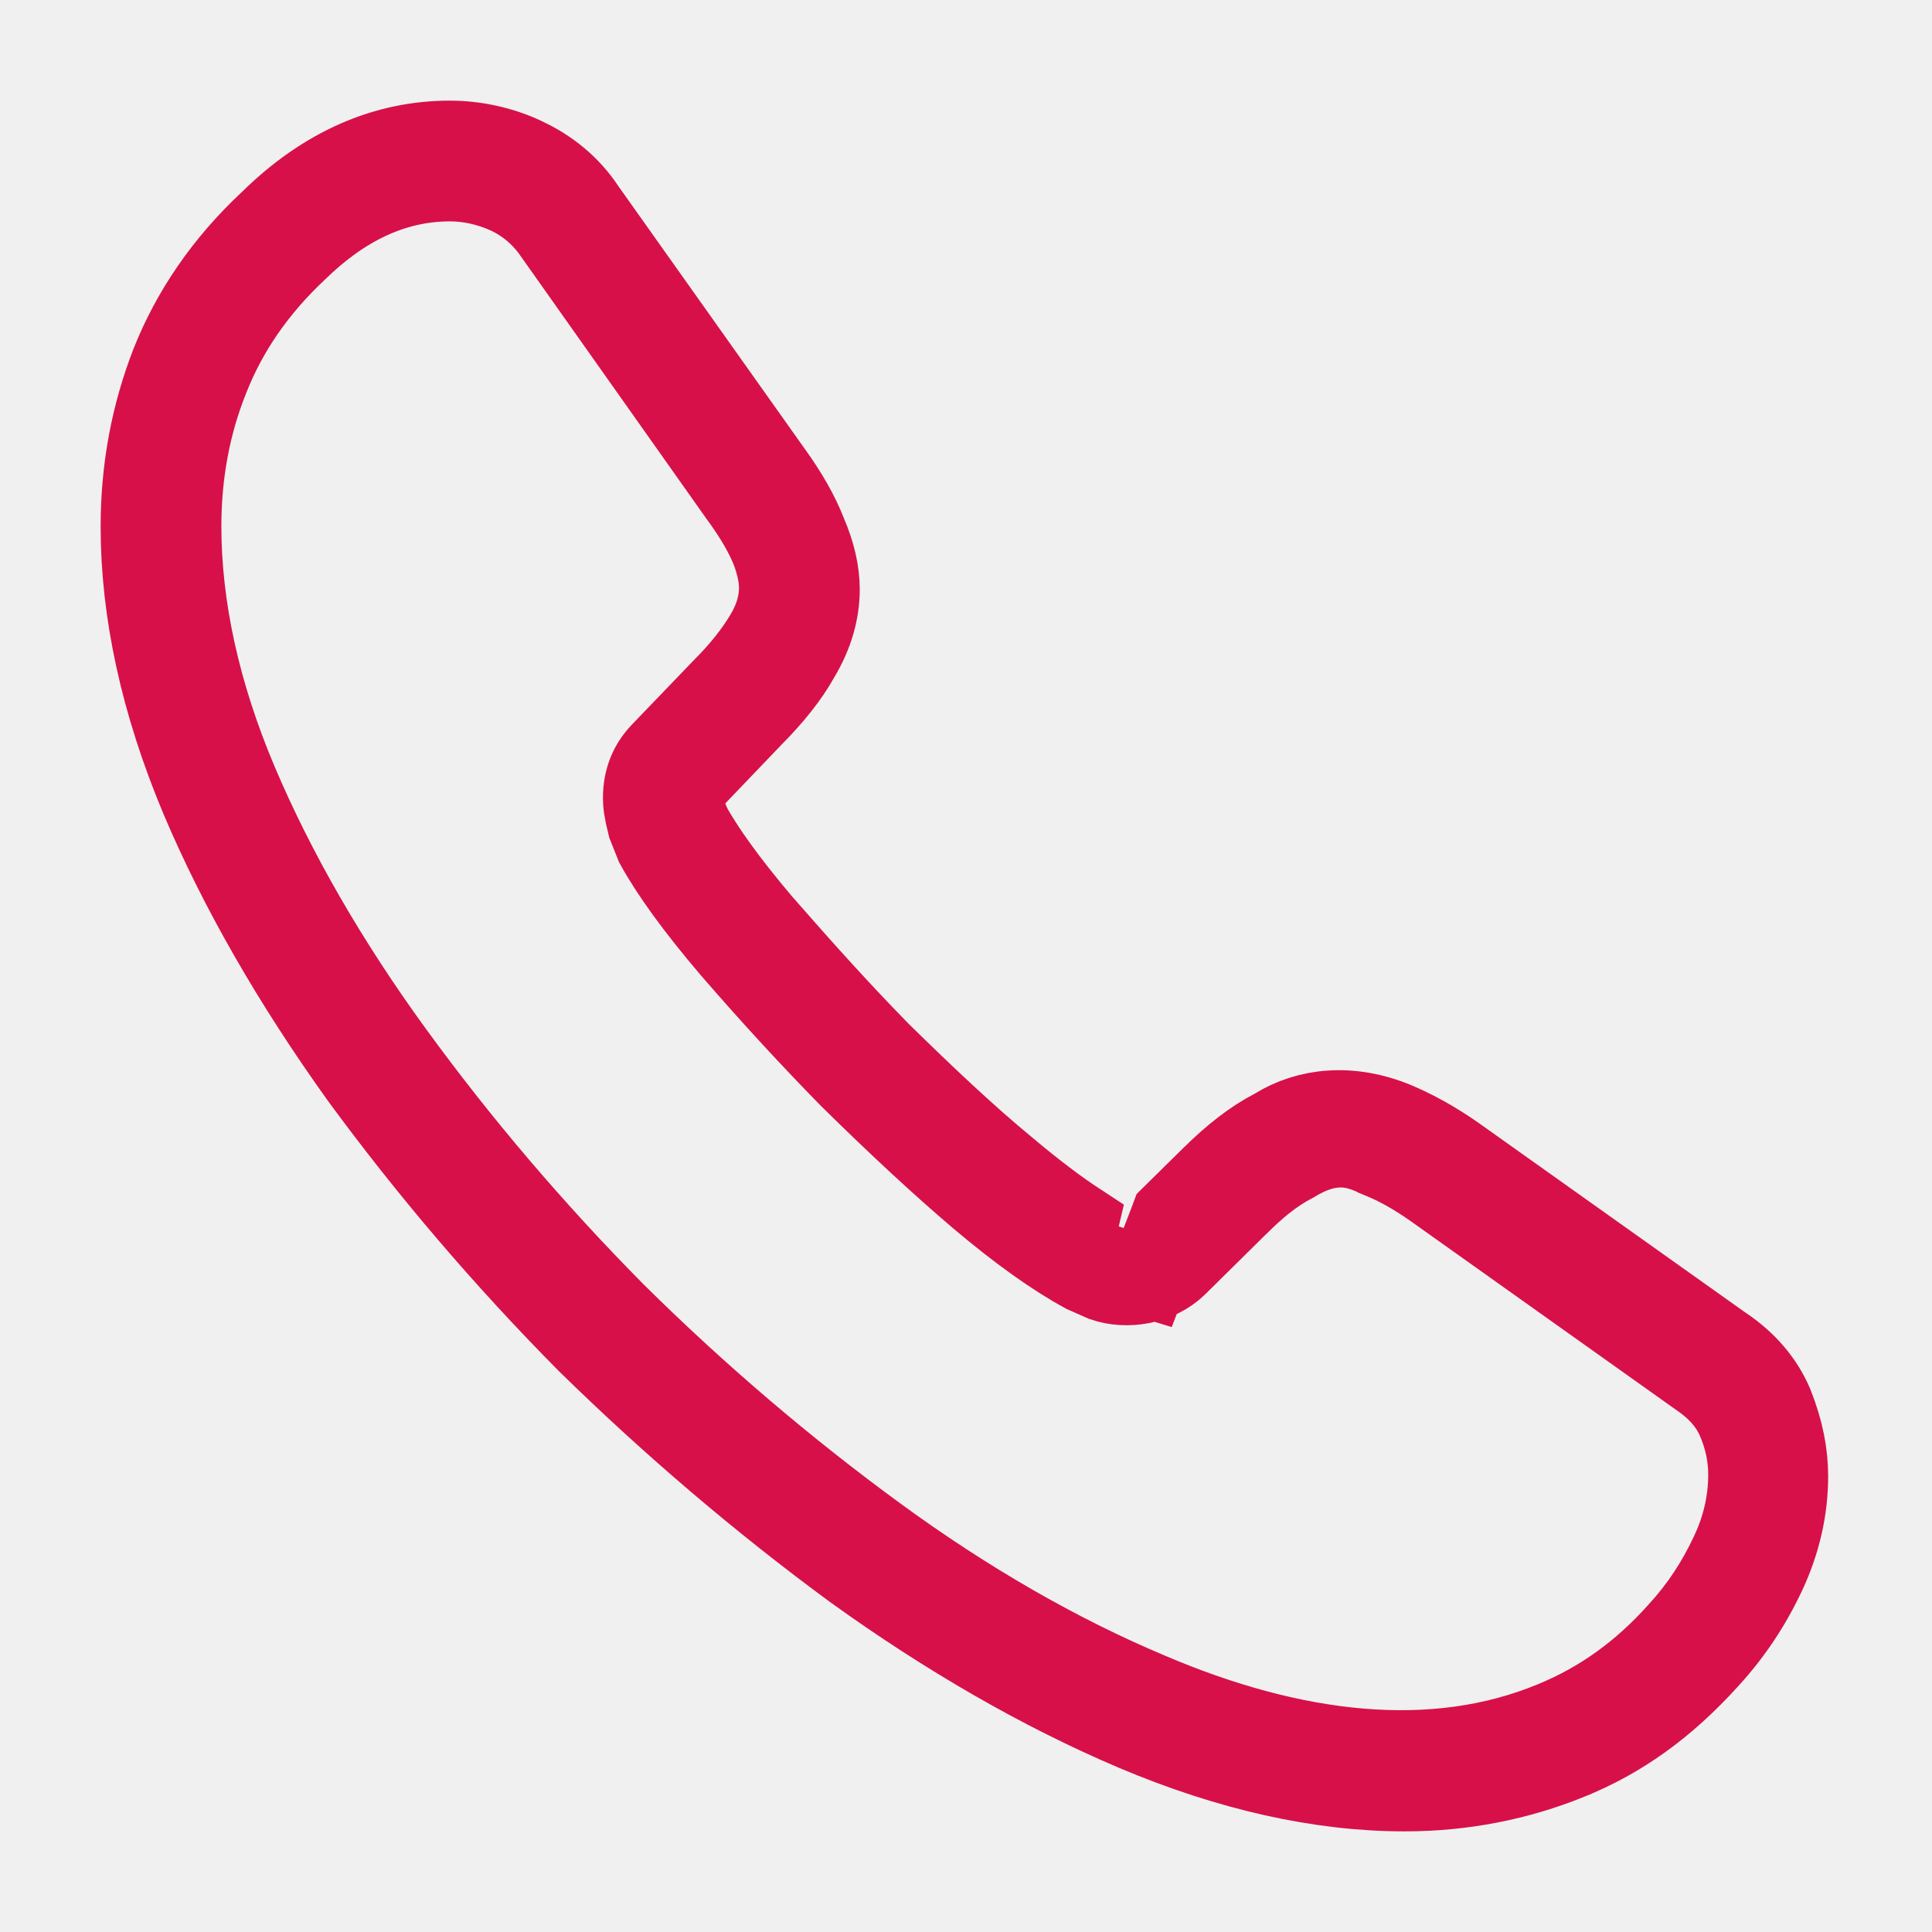
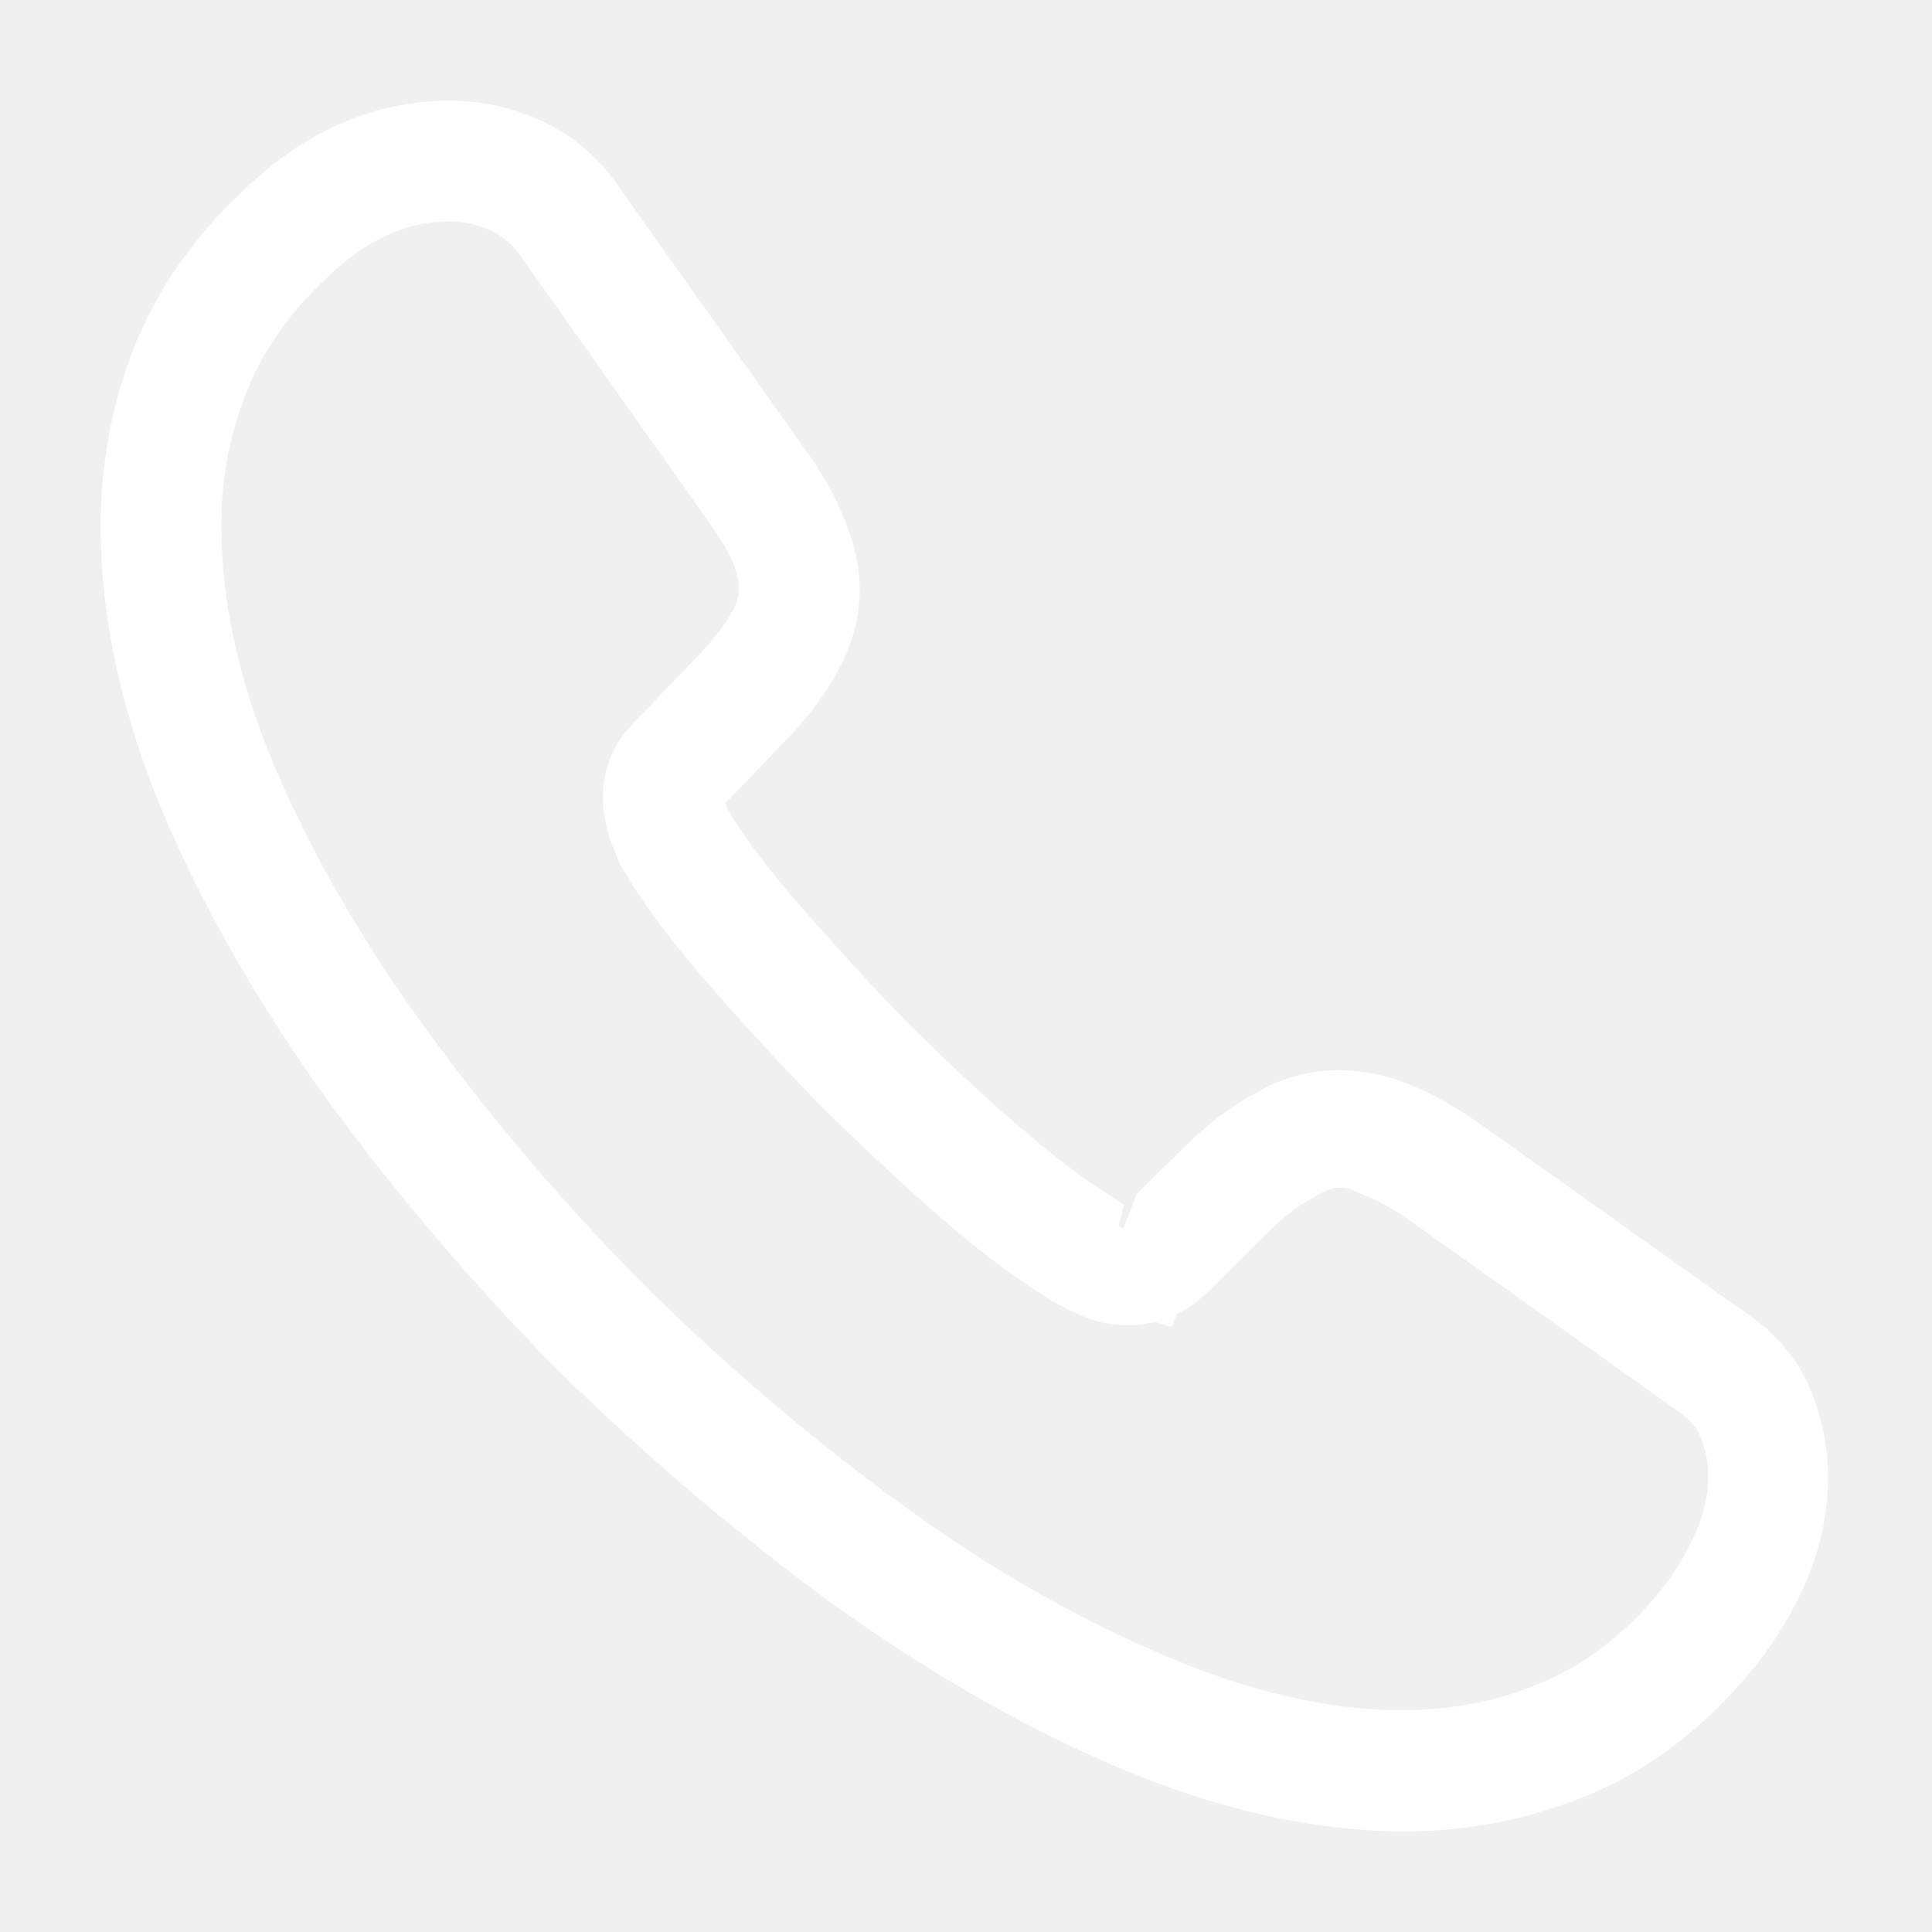
<svg xmlns="http://www.w3.org/2000/svg" width="24" height="24" viewBox="0 0 24 24" fill="none">
-   <path d="M13.394 15.191L13.303 15.575L14.257 15.87L14.527 15.17L14.549 15.111L15.031 14.636L15.031 14.636L15.034 14.634C15.319 14.348 15.578 14.154 15.81 14.034L15.827 14.025L15.843 14.015C16.245 13.766 16.775 13.709 17.337 13.941C17.564 14.037 17.812 14.17 18.082 14.359C18.082 14.359 18.083 14.359 18.083 14.36L21.4 16.718L21.4 16.718L21.41 16.724C21.705 16.924 21.908 17.168 22.027 17.449C22.156 17.776 22.21 18.062 22.21 18.34C22.21 18.743 22.118 19.151 21.937 19.539C21.748 19.943 21.516 20.29 21.221 20.612L21.219 20.614C20.693 21.196 20.134 21.598 19.493 21.856L19.492 21.857C18.862 22.112 18.176 22.25 17.45 22.25C16.4 22.25 15.276 21.999 14.095 21.5C12.935 21.007 11.758 20.327 10.604 19.496C9.455 18.651 8.345 17.707 7.293 16.676C6.252 15.625 5.309 14.515 4.475 13.377C3.633 12.202 2.964 11.035 2.491 9.916C1.992 8.727 1.75 7.593 1.75 6.54C1.75 5.821 1.879 5.143 2.125 4.513C2.377 3.876 2.783 3.277 3.341 2.755L3.341 2.755L3.351 2.746C4.04 2.066 4.798 1.75 5.59 1.75C5.907 1.75 6.234 1.824 6.507 1.952L6.507 1.952L6.51 1.954C6.823 2.098 7.079 2.31 7.264 2.587L7.268 2.593L7.272 2.599L9.592 5.869L9.592 5.869L9.595 5.873C9.786 6.138 9.923 6.381 10.015 6.613L10.018 6.621L10.021 6.629C10.129 6.878 10.18 7.111 10.18 7.32C10.18 7.6 10.1 7.882 9.931 8.163L9.927 8.17L9.923 8.177C9.802 8.395 9.605 8.648 9.336 8.916L9.336 8.916L9.329 8.924L8.649 9.634L8.44 9.852L8.536 10.138C8.557 10.202 8.58 10.248 8.592 10.272L8.593 10.274L8.599 10.286L8.606 10.298C8.745 10.542 9.005 10.927 9.479 11.484L9.479 11.484L9.484 11.489C9.976 12.052 10.443 12.57 10.913 13.05L10.913 13.05L10.919 13.057C11.512 13.639 12.013 14.11 12.49 14.504C12.859 14.815 13.157 15.036 13.394 15.191ZM16.72 14.254C16.479 14.235 16.266 14.322 16.066 14.443C15.805 14.578 15.586 14.767 15.378 14.975C15.377 14.976 15.377 14.976 15.376 14.976L14.621 15.722C14.621 15.722 14.62 15.723 14.62 15.723C14.383 15.953 14 16.018 13.707 15.916L13.47 15.811C13.105 15.613 12.661 15.299 12.154 14.869C11.686 14.47 11.176 13.999 10.554 13.387C10.072 12.895 9.591 12.374 9.089 11.794C8.641 11.269 8.331 10.838 8.143 10.497L8.046 10.254C7.998 10.065 7.99 9.986 7.99 9.91C7.99 9.679 8.07 9.487 8.224 9.334L8.224 9.334L8.23 9.327L8.977 8.55C9.196 8.331 9.373 8.11 9.499 7.898C9.616 7.706 9.68 7.508 9.68 7.3C9.68 7.125 9.623 6.935 9.562 6.788L9.562 6.788L9.558 6.78C9.469 6.575 9.337 6.364 9.185 6.157L6.868 2.881L6.868 2.881L6.867 2.879C6.718 2.671 6.531 2.514 6.301 2.407L6.302 2.407L6.29 2.402C6.076 2.308 5.838 2.25 5.59 2.25C4.878 2.25 4.25 2.566 3.694 3.109C3.187 3.584 2.824 4.113 2.595 4.695C2.36 5.279 2.25 5.893 2.25 6.54C2.25 7.548 2.488 8.624 2.95 9.715L2.95 9.715C3.416 10.815 4.066 11.947 4.886 13.074C5.701 14.195 6.627 15.284 7.645 16.312L7.645 16.312L7.648 16.315C8.666 17.323 9.765 18.259 10.895 19.084C12.002 19.893 13.145 20.553 14.285 21.031C16.061 21.788 17.81 22.003 19.301 21.382C19.884 21.142 20.395 20.777 20.851 20.266C21.115 19.978 21.322 19.666 21.492 19.304C21.642 18.991 21.72 18.658 21.72 18.32C21.72 18.09 21.675 17.861 21.567 17.617L21.562 17.607L21.557 17.596C21.497 17.477 21.387 17.296 21.116 17.11L17.8 14.752L17.797 14.75C17.573 14.594 17.361 14.474 17.15 14.388L17.149 14.387C17.129 14.379 17.11 14.37 17.085 14.359C17.062 14.349 17.031 14.335 16.999 14.323C16.932 14.296 16.837 14.264 16.72 14.254Z" fill="#D71049" stroke="#D71049" />
+   <path d="M13.394 15.191L13.303 15.575L14.257 15.87L14.527 15.17L14.549 15.111L15.031 14.636L15.031 14.636L15.034 14.634C15.319 14.348 15.578 14.154 15.81 14.034L15.827 14.025L15.843 14.015C16.245 13.766 16.775 13.709 17.337 13.941C17.564 14.037 17.812 14.17 18.082 14.359C18.082 14.359 18.083 14.359 18.083 14.36L21.4 16.718L21.4 16.718L21.41 16.724C21.705 16.924 21.908 17.168 22.027 17.449C22.156 17.776 22.21 18.062 22.21 18.34C22.21 18.743 22.118 19.151 21.937 19.539C21.748 19.943 21.516 20.29 21.221 20.612L21.219 20.614C20.693 21.196 20.134 21.598 19.493 21.856L19.492 21.857C18.862 22.112 18.176 22.25 17.45 22.25C16.4 22.25 15.276 21.999 14.095 21.5C12.935 21.007 11.758 20.327 10.604 19.496C9.455 18.651 8.345 17.707 7.293 16.676C6.252 15.625 5.309 14.515 4.475 13.377C3.633 12.202 2.964 11.035 2.491 9.916C1.992 8.727 1.75 7.593 1.75 6.54C1.75 5.821 1.879 5.143 2.125 4.513C2.377 3.876 2.783 3.277 3.341 2.755L3.341 2.755L3.351 2.746C4.04 2.066 4.798 1.75 5.59 1.75C5.907 1.75 6.234 1.824 6.507 1.952L6.507 1.952L6.51 1.954C6.823 2.098 7.079 2.31 7.264 2.587L7.268 2.593L7.272 2.599L9.592 5.869L9.592 5.869L9.595 5.873C9.786 6.138 9.923 6.381 10.015 6.613L10.018 6.621L10.021 6.629C10.129 6.878 10.18 7.111 10.18 7.32C10.18 7.6 10.1 7.882 9.931 8.163L9.927 8.17L9.923 8.177C9.802 8.395 9.605 8.648 9.336 8.916L9.336 8.916L9.329 8.924L8.649 9.634L8.44 9.852L8.536 10.138C8.557 10.202 8.58 10.248 8.592 10.272L8.593 10.274L8.599 10.286L8.606 10.298C8.745 10.542 9.005 10.927 9.479 11.484L9.479 11.484L9.484 11.489C9.976 12.052 10.443 12.57 10.913 13.05L10.913 13.05L10.919 13.057C11.512 13.639 12.013 14.11 12.49 14.504C12.859 14.815 13.157 15.036 13.394 15.191ZM16.72 14.254C16.479 14.235 16.266 14.322 16.066 14.443C15.805 14.578 15.586 14.767 15.378 14.975C15.377 14.976 15.377 14.976 15.376 14.976L14.621 15.722C14.621 15.722 14.62 15.723 14.62 15.723C14.383 15.953 14 16.018 13.707 15.916L13.47 15.811C13.105 15.613 12.661 15.299 12.154 14.869C11.686 14.47 11.176 13.999 10.554 13.387C10.072 12.895 9.591 12.374 9.089 11.794C8.641 11.269 8.331 10.838 8.143 10.497L8.046 10.254C7.998 10.065 7.99 9.986 7.99 9.91C7.99 9.679 8.07 9.487 8.224 9.334L8.224 9.334L8.23 9.327L8.977 8.55C9.196 8.331 9.373 8.11 9.499 7.898C9.616 7.706 9.68 7.508 9.68 7.3C9.68 7.125 9.623 6.935 9.562 6.788L9.562 6.788L9.558 6.78C9.469 6.575 9.337 6.364 9.185 6.157L6.868 2.881L6.868 2.881L6.867 2.879C6.718 2.671 6.531 2.514 6.301 2.407L6.302 2.407L6.29 2.402C6.076 2.308 5.838 2.25 5.59 2.25C4.878 2.25 4.25 2.566 3.694 3.109C3.187 3.584 2.824 4.113 2.595 4.695C2.36 5.279 2.25 5.893 2.25 6.54C2.25 7.548 2.488 8.624 2.95 9.715L2.95 9.715C3.416 10.815 4.066 11.947 4.886 13.074C5.701 14.195 6.627 15.284 7.645 16.312L7.645 16.312L7.648 16.315C8.666 17.323 9.765 18.259 10.895 19.084C12.002 19.893 13.145 20.553 14.285 21.031C16.061 21.788 17.81 22.003 19.301 21.382C19.884 21.142 20.395 20.777 20.851 20.266C21.115 19.978 21.322 19.666 21.492 19.304C21.642 18.991 21.72 18.658 21.72 18.32C21.72 18.09 21.675 17.861 21.567 17.617L21.562 17.607L21.557 17.596C21.497 17.477 21.387 17.296 21.116 17.11L17.8 14.752L17.797 14.75C17.573 14.594 17.361 14.474 17.15 14.388L17.149 14.387C17.129 14.379 17.11 14.37 17.085 14.359C17.062 14.349 17.031 14.335 16.999 14.323C16.932 14.296 16.837 14.264 16.72 14.254Z" fill="white" stroke="white" />
</svg>
